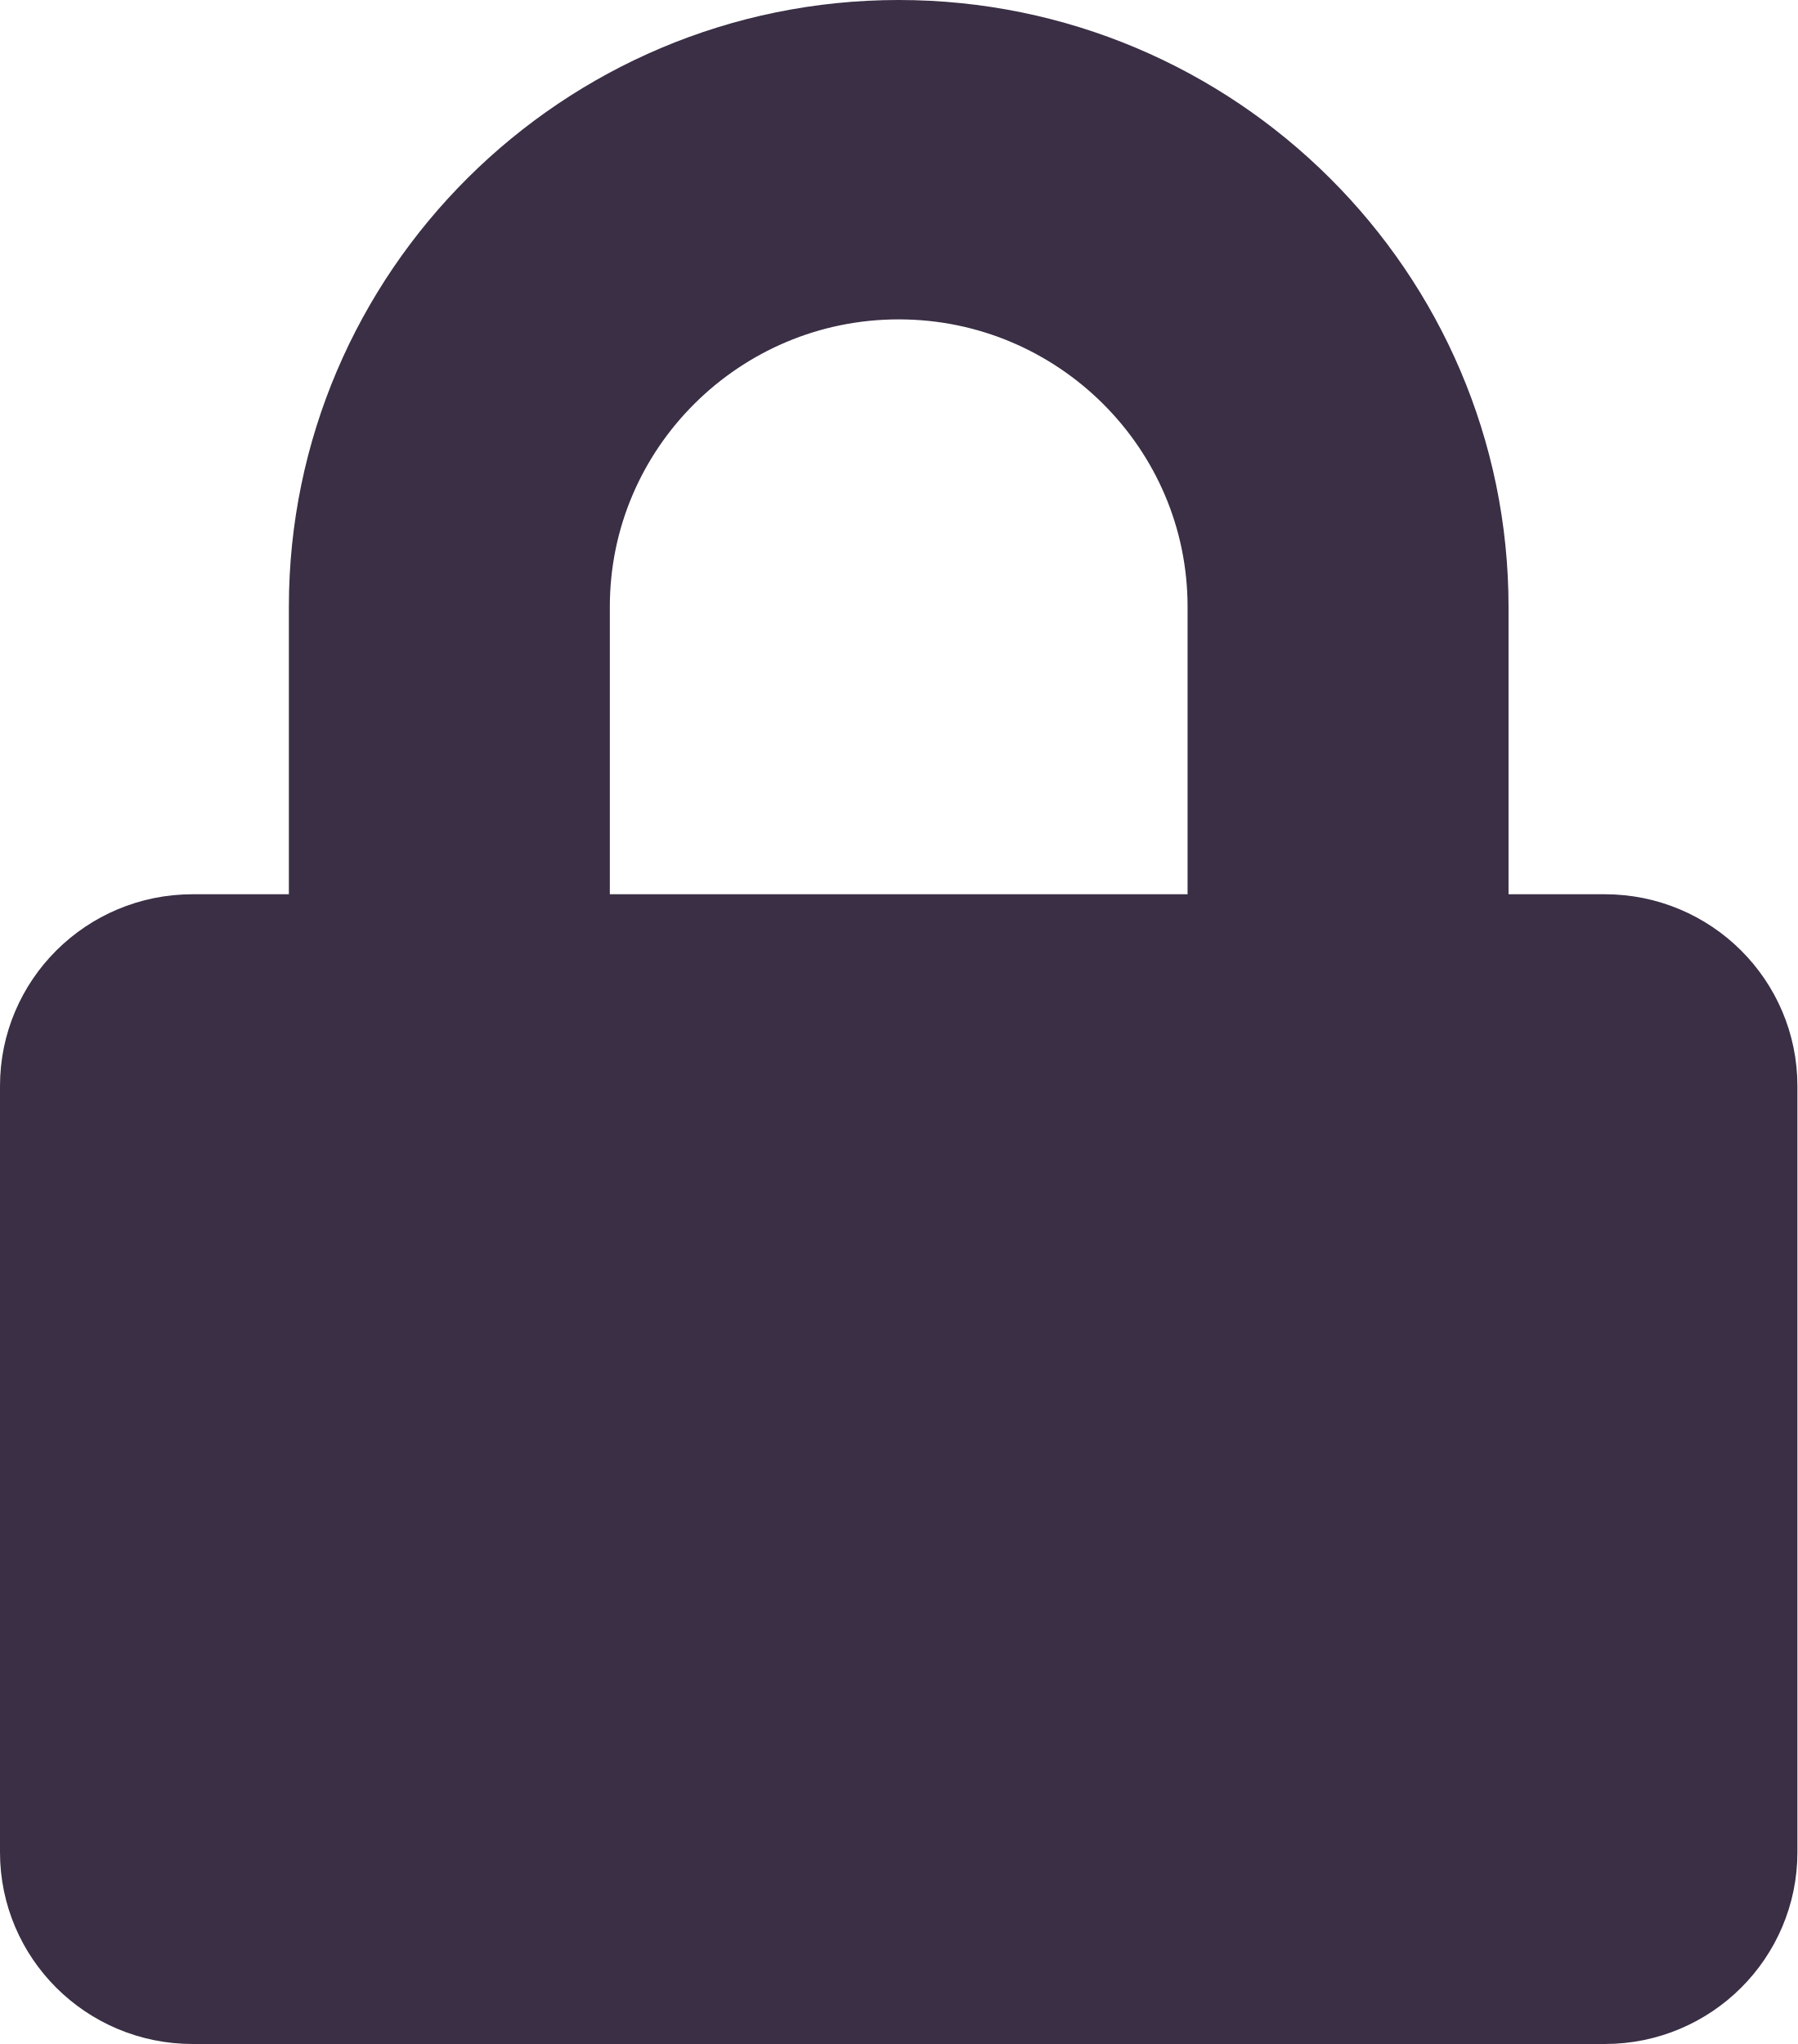
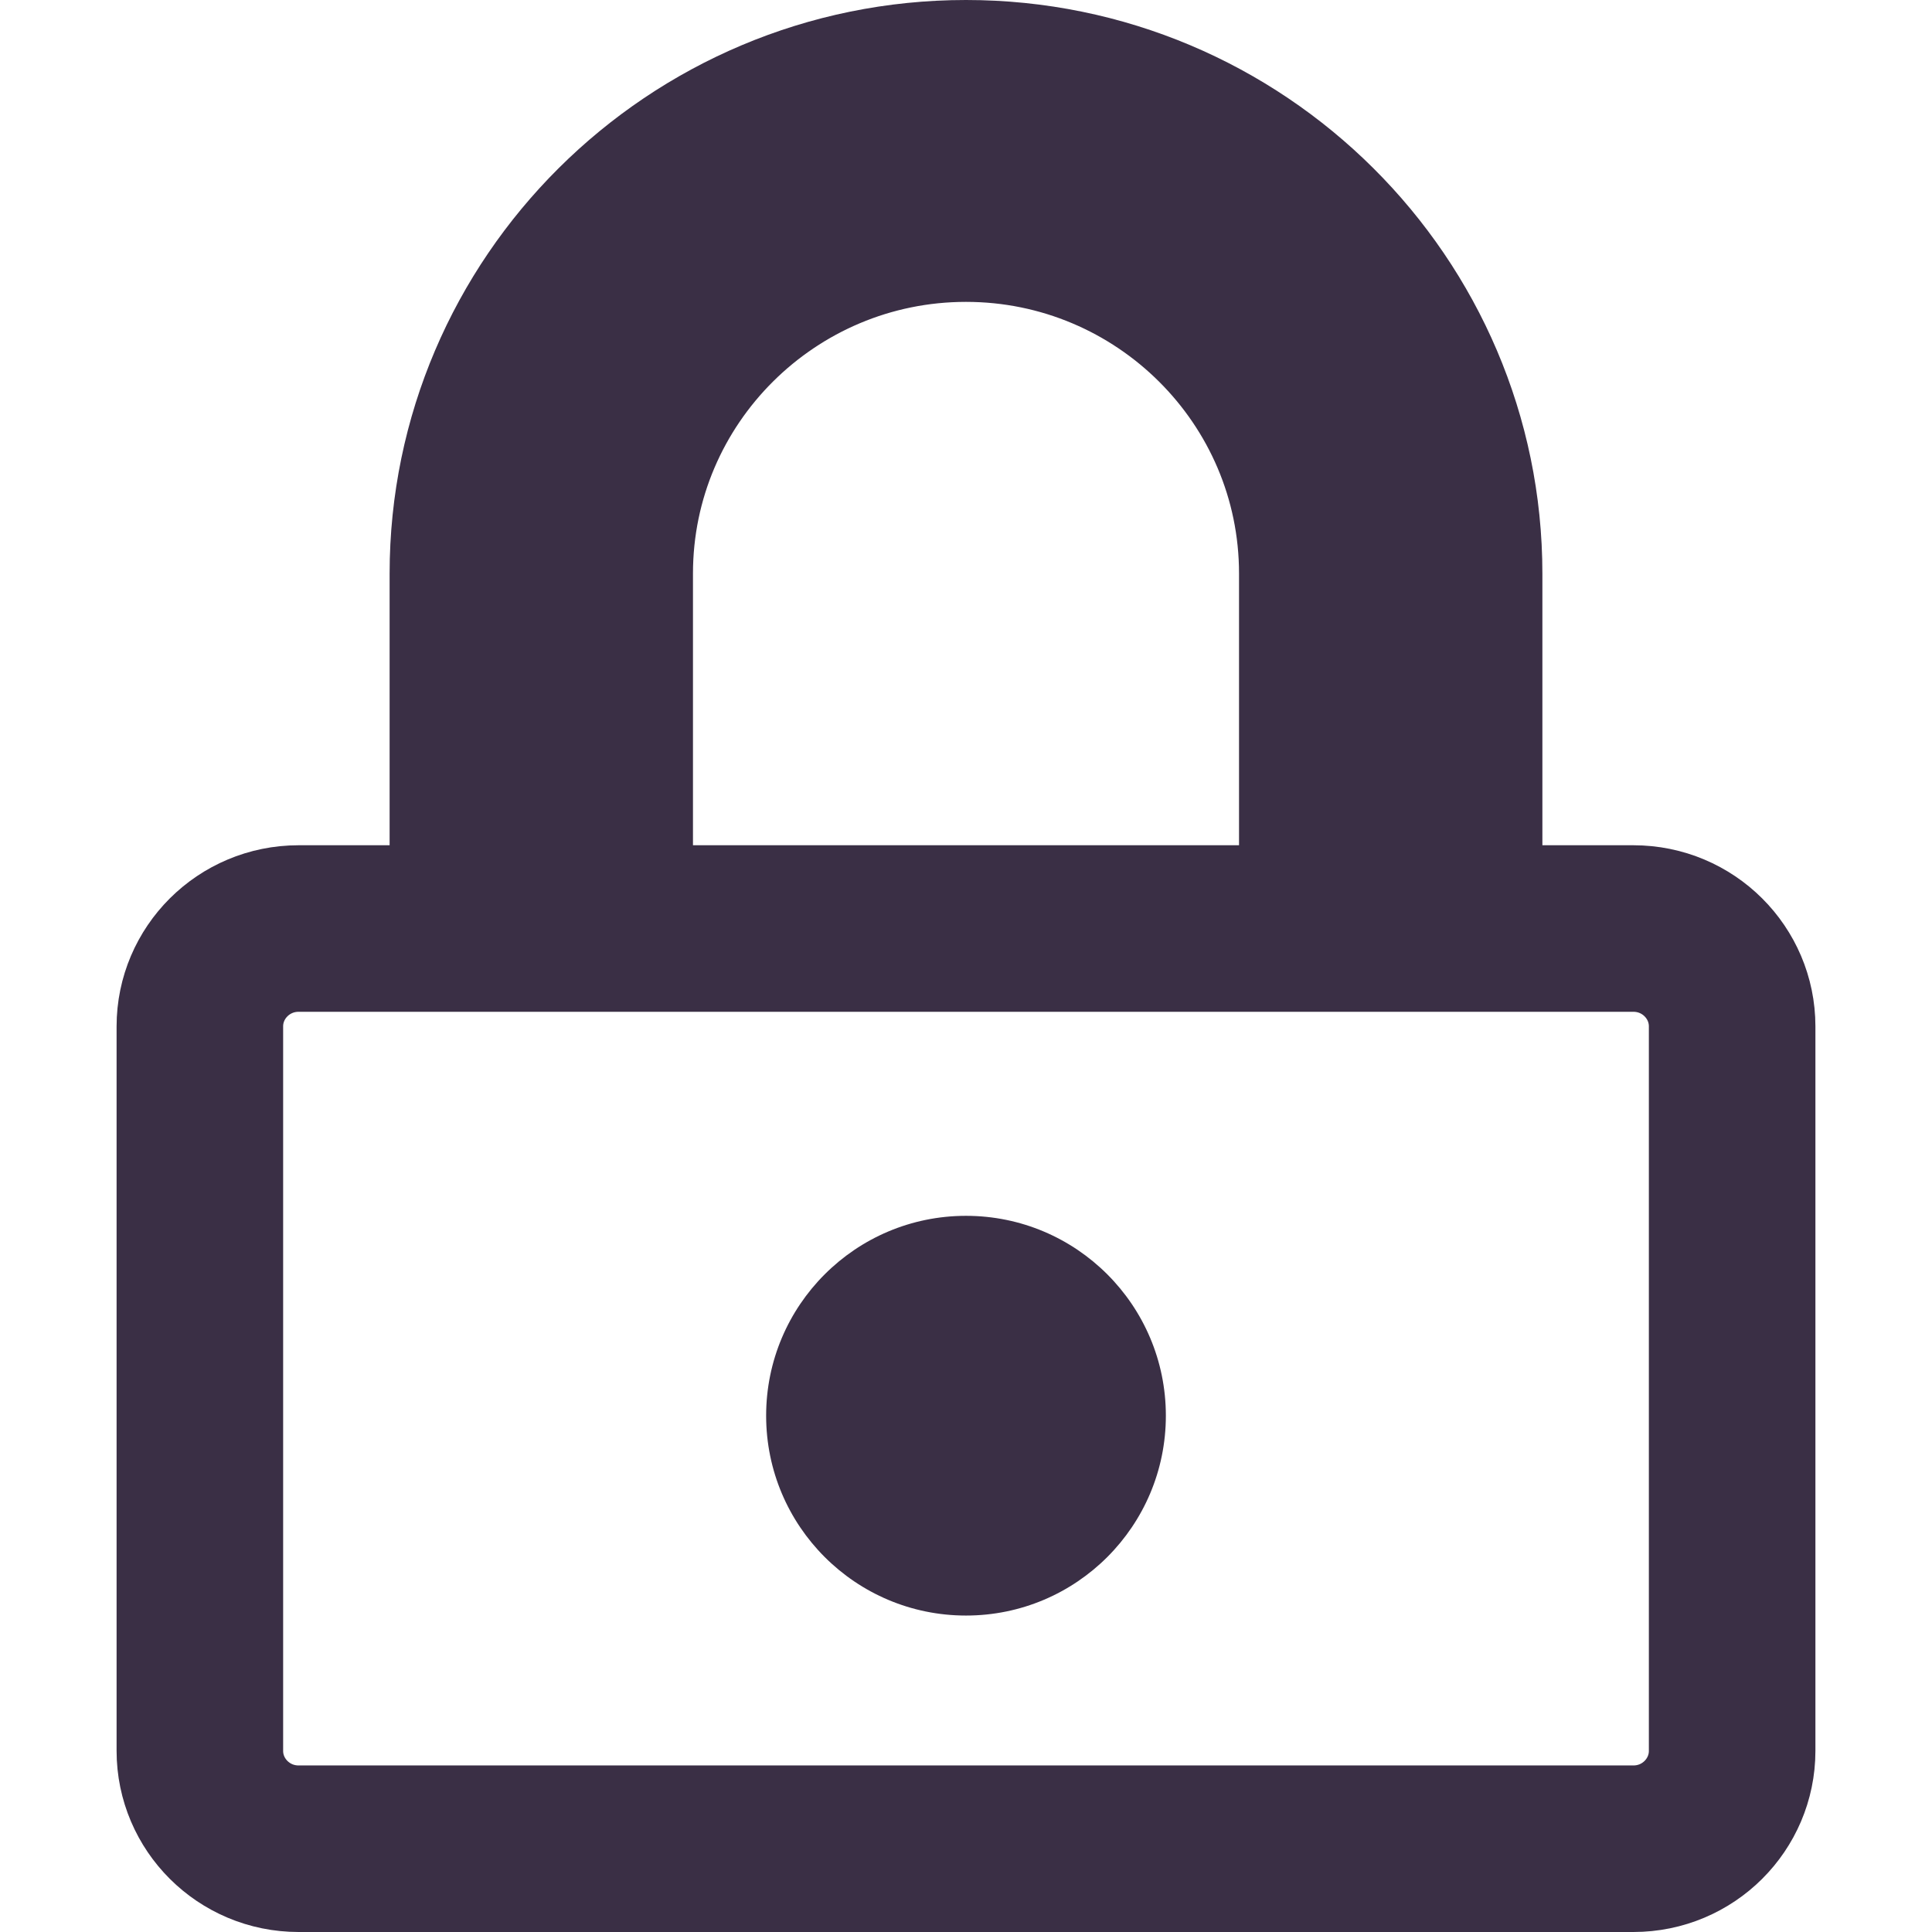
- <svg xmlns="http://www.w3.org/2000/svg" width="102" height="116" viewBox="0 0 102 116" fill="none">
-   <path d="M80.607 50.75V55.75H85.607H91.071C94.367 55.75 97 58.406 97 61.625V105.125C97 108.344 94.367 111 91.071 111H10.929C7.633 111 5 108.344 5 105.125V61.625C5 58.406 7.633 55.75 10.929 55.75H16.393H21.393V50.75V34.438C21.393 18.236 34.659 5 51 5C67.341 5 80.607 18.236 80.607 34.438V50.75ZM67.393 55.75H72.393V50.75V34.438C72.393 22.658 62.777 13.125 51 13.125C39.223 13.125 29.607 22.658 29.607 34.438V50.75V55.75H34.607H67.393Z" fill="#3A2F45" stroke="#3A2F45" stroke-width="10" />
+ <svg xmlns="http://www.w3.org/2000/svg" width="116" height="116" viewBox="0 0 116 116" fill="none">
+   <path d="M87.607 50.75V55.75H92.607H98.071C101.367 55.75 104 58.406 104 61.625V105.125C104 108.344 101.367 111 98.071 111H17.929C14.633 111 12 108.344 12 105.125V61.625C12 58.406 14.633 55.75 17.929 55.75H23.393H28.393V50.75V34.438C28.393 18.236 41.659 5 58 5C74.341 5 87.607 18.236 87.607 34.438V50.75ZM74.393 55.75H79.393V50.75V34.438C79.393 22.658 69.777 13.125 58 13.125C46.223 13.125 36.607 22.658 36.607 34.438V50.75V55.75H41.607H74.393Z" stroke="#3A2F45" stroke-width="10" />
+   <circle cx="58" cy="85" r="12" fill="#3A2F45" />
</svg>
